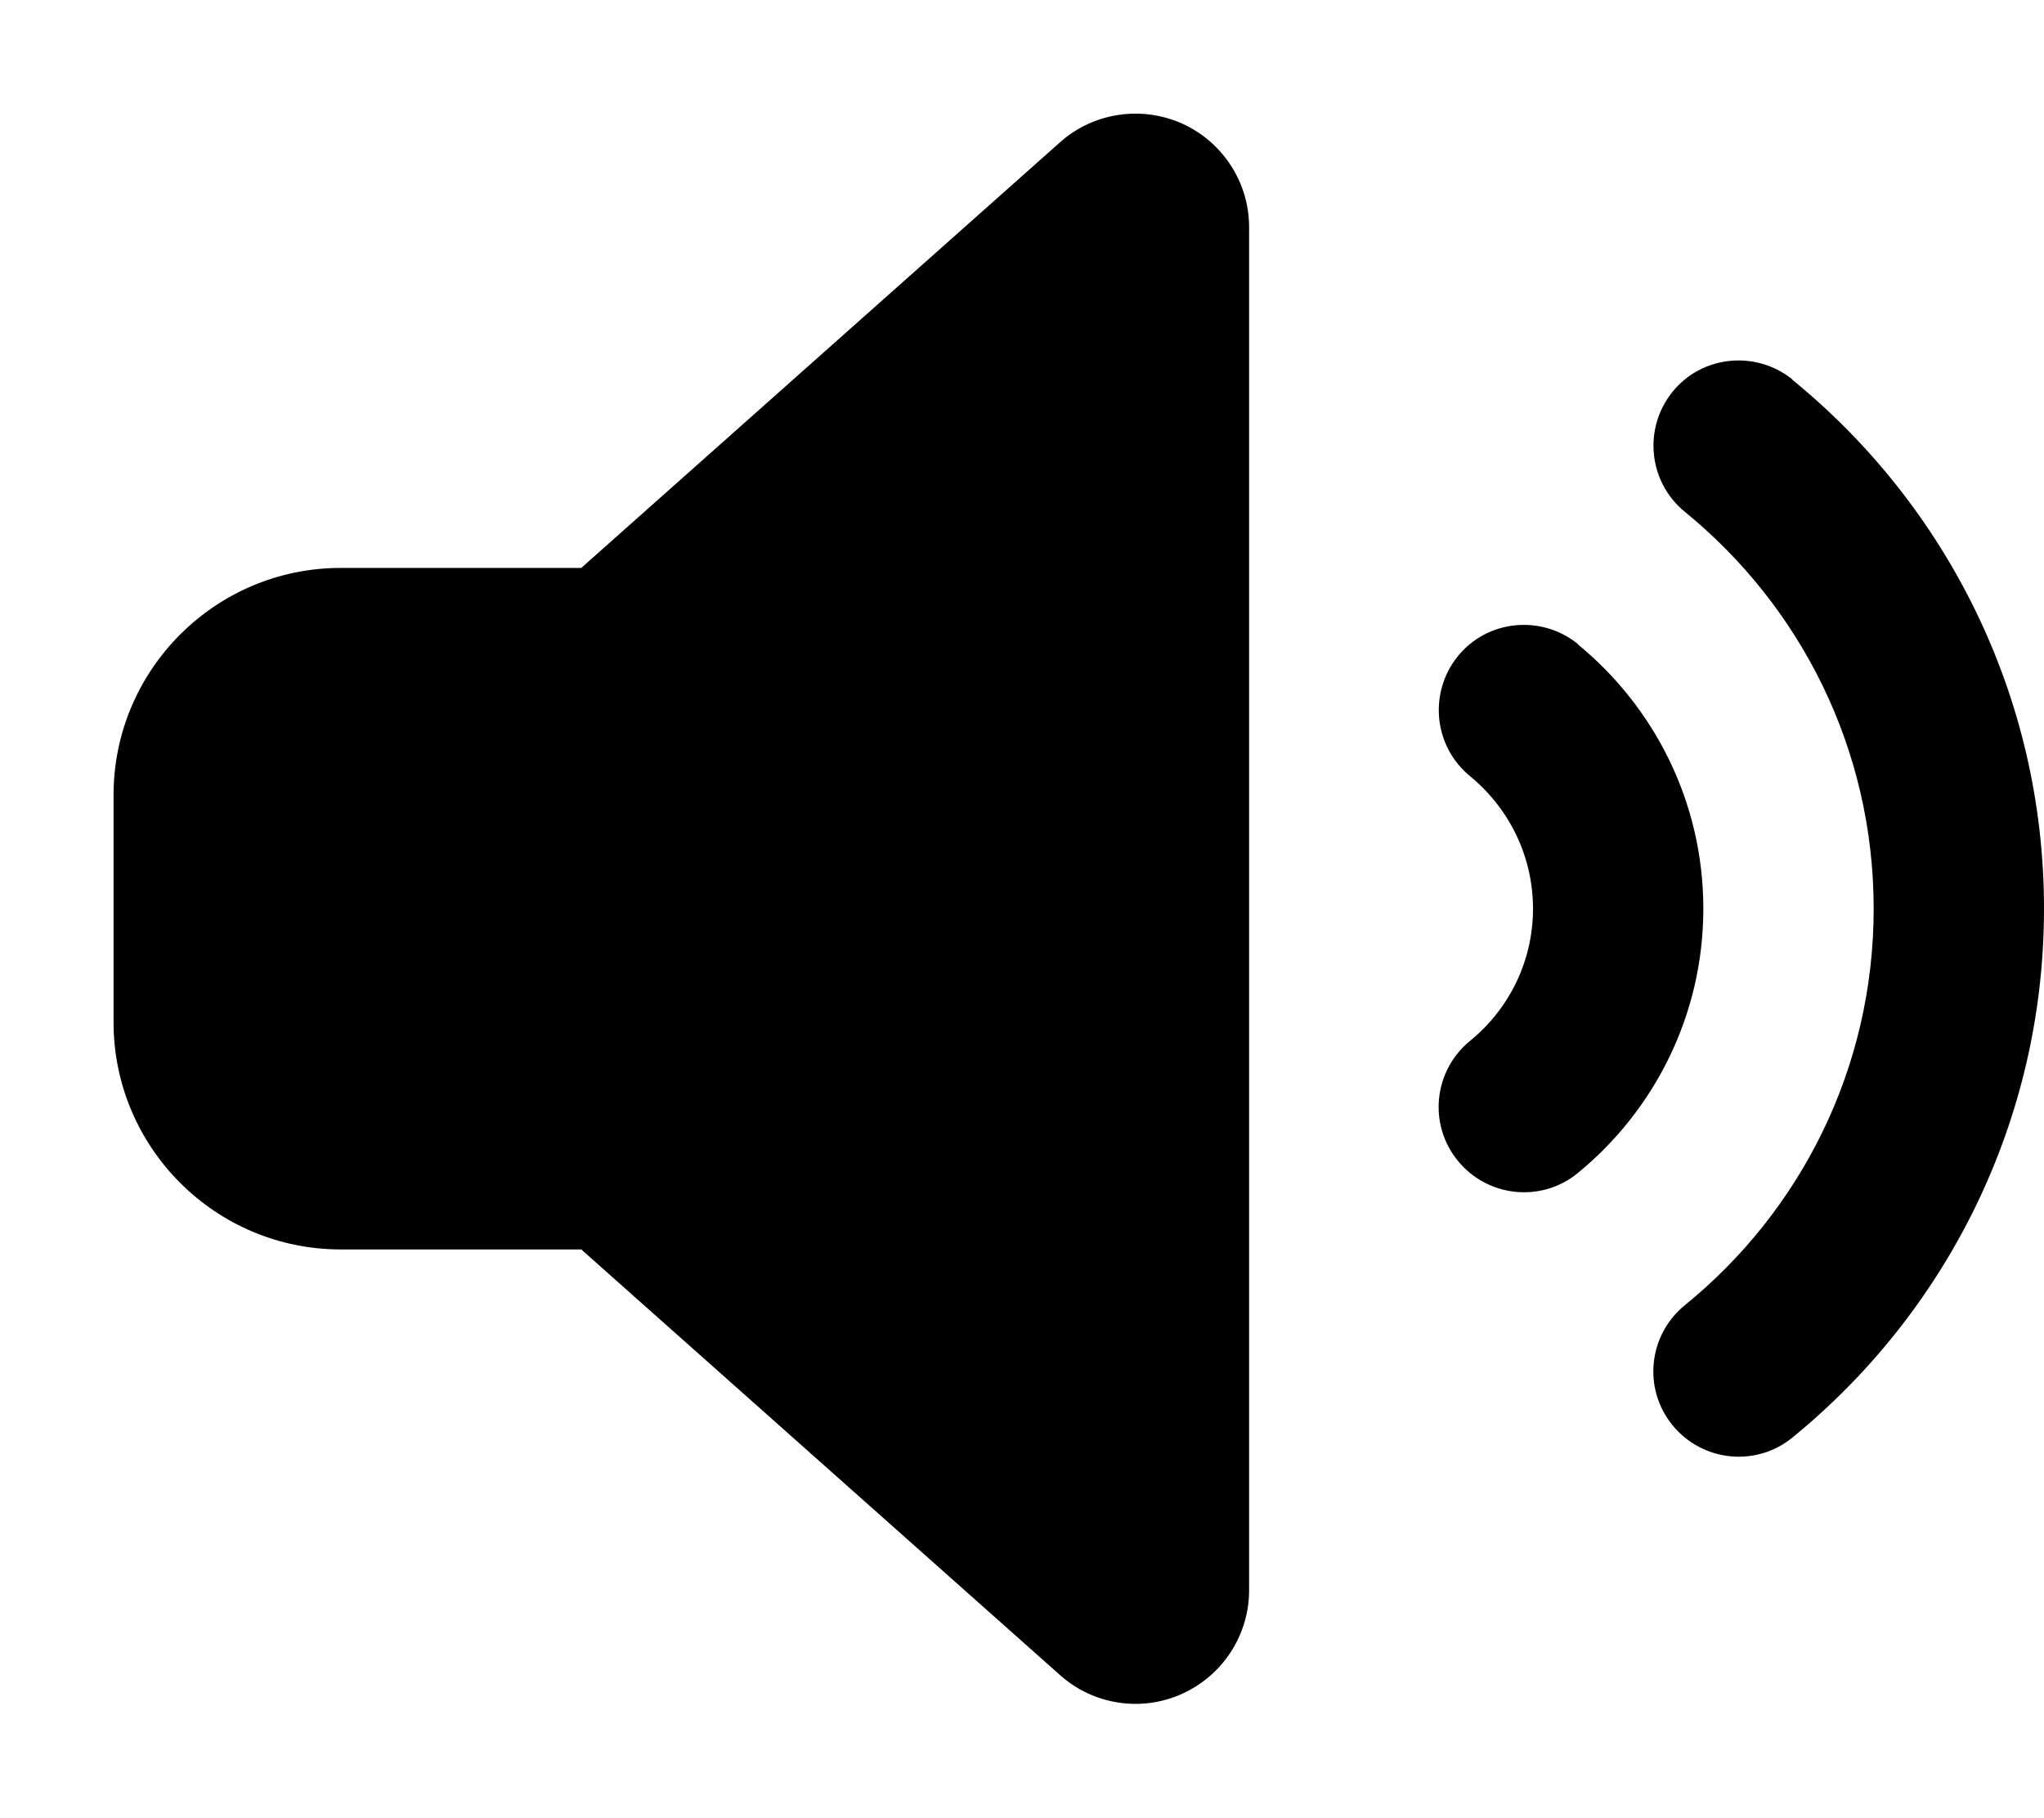
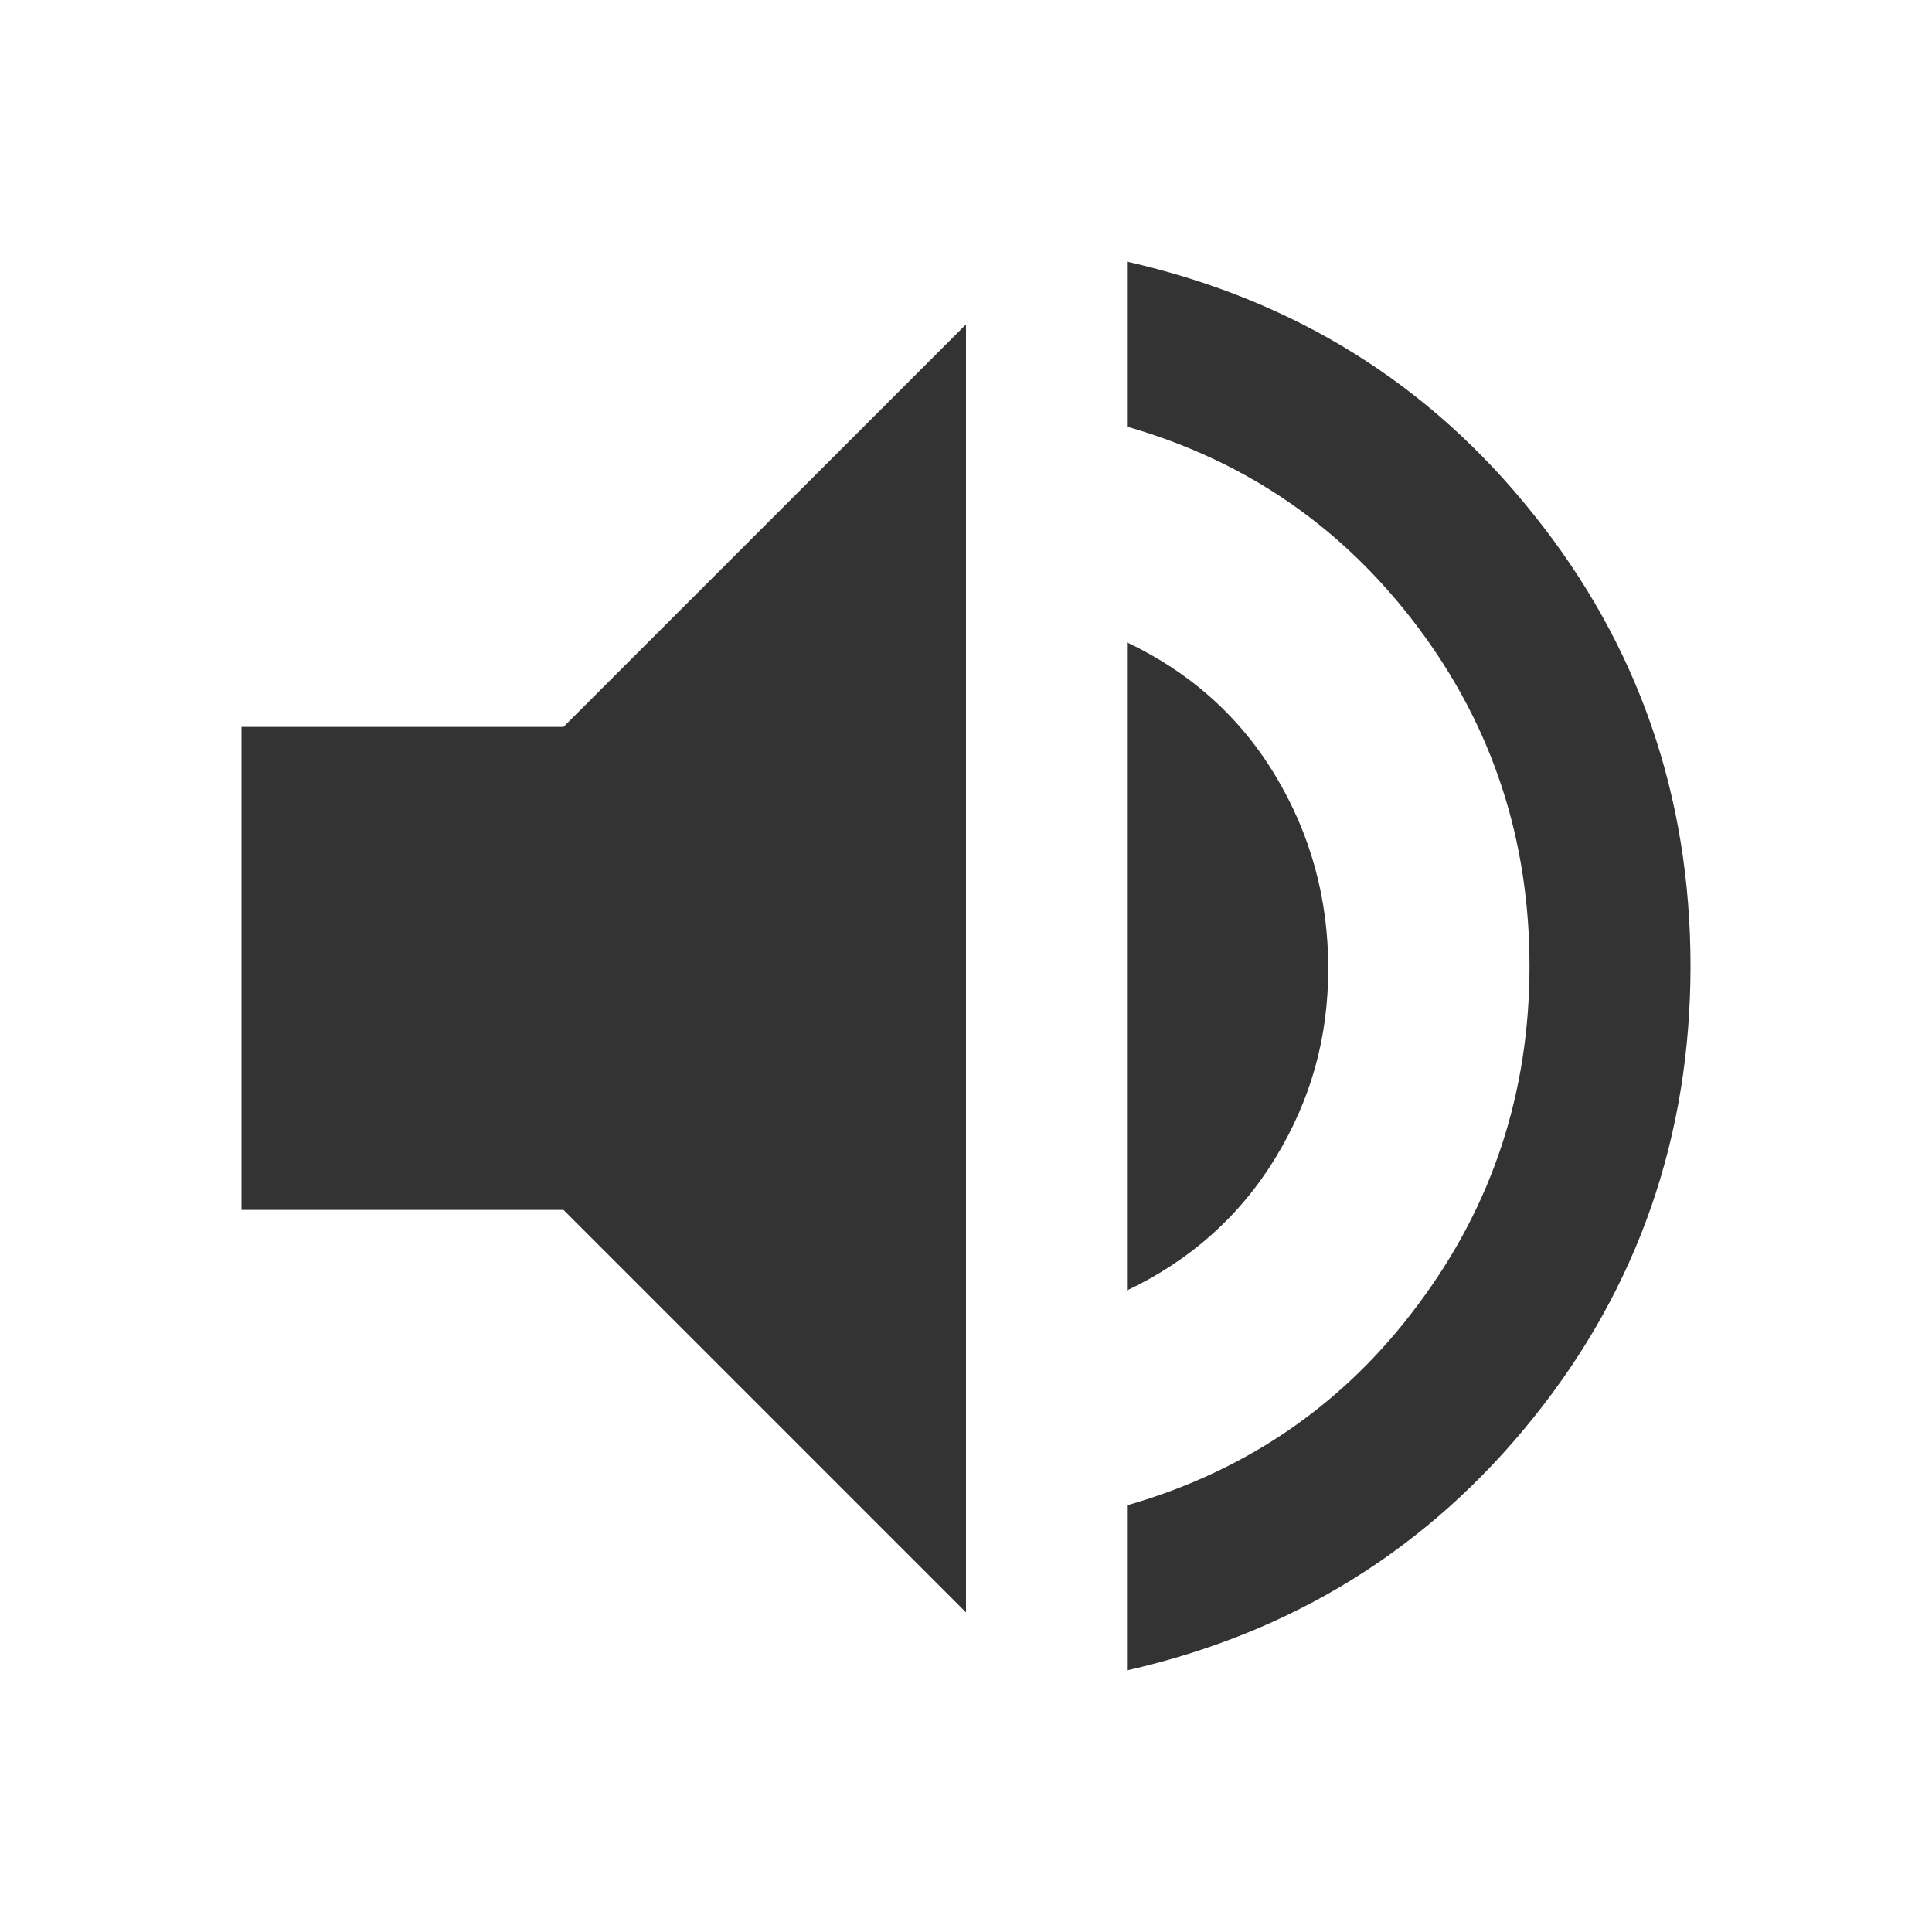
- <svg xmlns="http://www.w3.org/2000/svg" viewBox="0 0 576 512">
-   <path d="M333.1 34.8C344.6 40 352 51.4 352 64V448c0 12.6-7.4 24-18.9 29.2s-25 3.1-34.4-5.3L163.8 352H96c-35.3 0-64-28.7-64-64V224c0-35.3 28.7-64 64-64h67.8L298.7 40.1c9.4-8.4 22.9-10.4 34.4-5.3zm172 72.2c43.2 35.2 70.9 88.9 70.9 149s-27.7 113.8-70.9 149c-10.3 8.4-25.4 6.8-33.8-3.5s-6.8-25.4 3.5-33.8C507.3 341.3 528 301.1 528 256s-20.7-85.3-53.2-111.8c-10.3-8.4-11.8-23.5-3.5-33.8s23.5-11.8 33.8-3.5zm-60.5 74.5C466.1 199.1 480 225.9 480 256s-13.9 56.9-35.4 74.5c-10.3 8.4-25.4 6.8-33.8-3.5s-6.8-25.4 3.5-33.8C425.1 284.4 432 271 432 256s-6.9-28.4-17.7-37.3c-10.3-8.4-11.8-23.5-3.5-33.8s23.5-11.8 33.8-3.5z" />
+ <svg xmlns="http://www.w3.org/2000/svg" id="Layer_1" data-name="Layer 1" viewBox="0 0 24 24">
+   <defs>
+     <style>
+       .cls-1 {
+         fill: #333;
+       }
+     </style>
+   </defs>
+   <path class="cls-1" d="M14,20.75v-2.05c1.5-.43,2.71-1.27,3.62-2.5.92-1.23,1.38-2.63,1.38-4.2s-.46-2.97-1.38-4.2c-.92-1.23-2.12-2.07-3.62-2.5v-2.05c2.07.47,3.75,1.51,5.05,3.14,1.3,1.62,1.95,3.5,1.95,5.61s-.65,3.99-1.95,5.61c-1.3,1.62-2.98,2.67-5.05,3.14ZM3,15.03v-6h4l5-5v16l-5-5H3ZM14,16.03V7.98c.78.37,1.4.92,1.84,1.65.44.73.66,1.53.66,2.4s-.22,1.64-.66,2.36c-.44.72-1.06,1.27-1.84,1.64Z" />
</svg>
